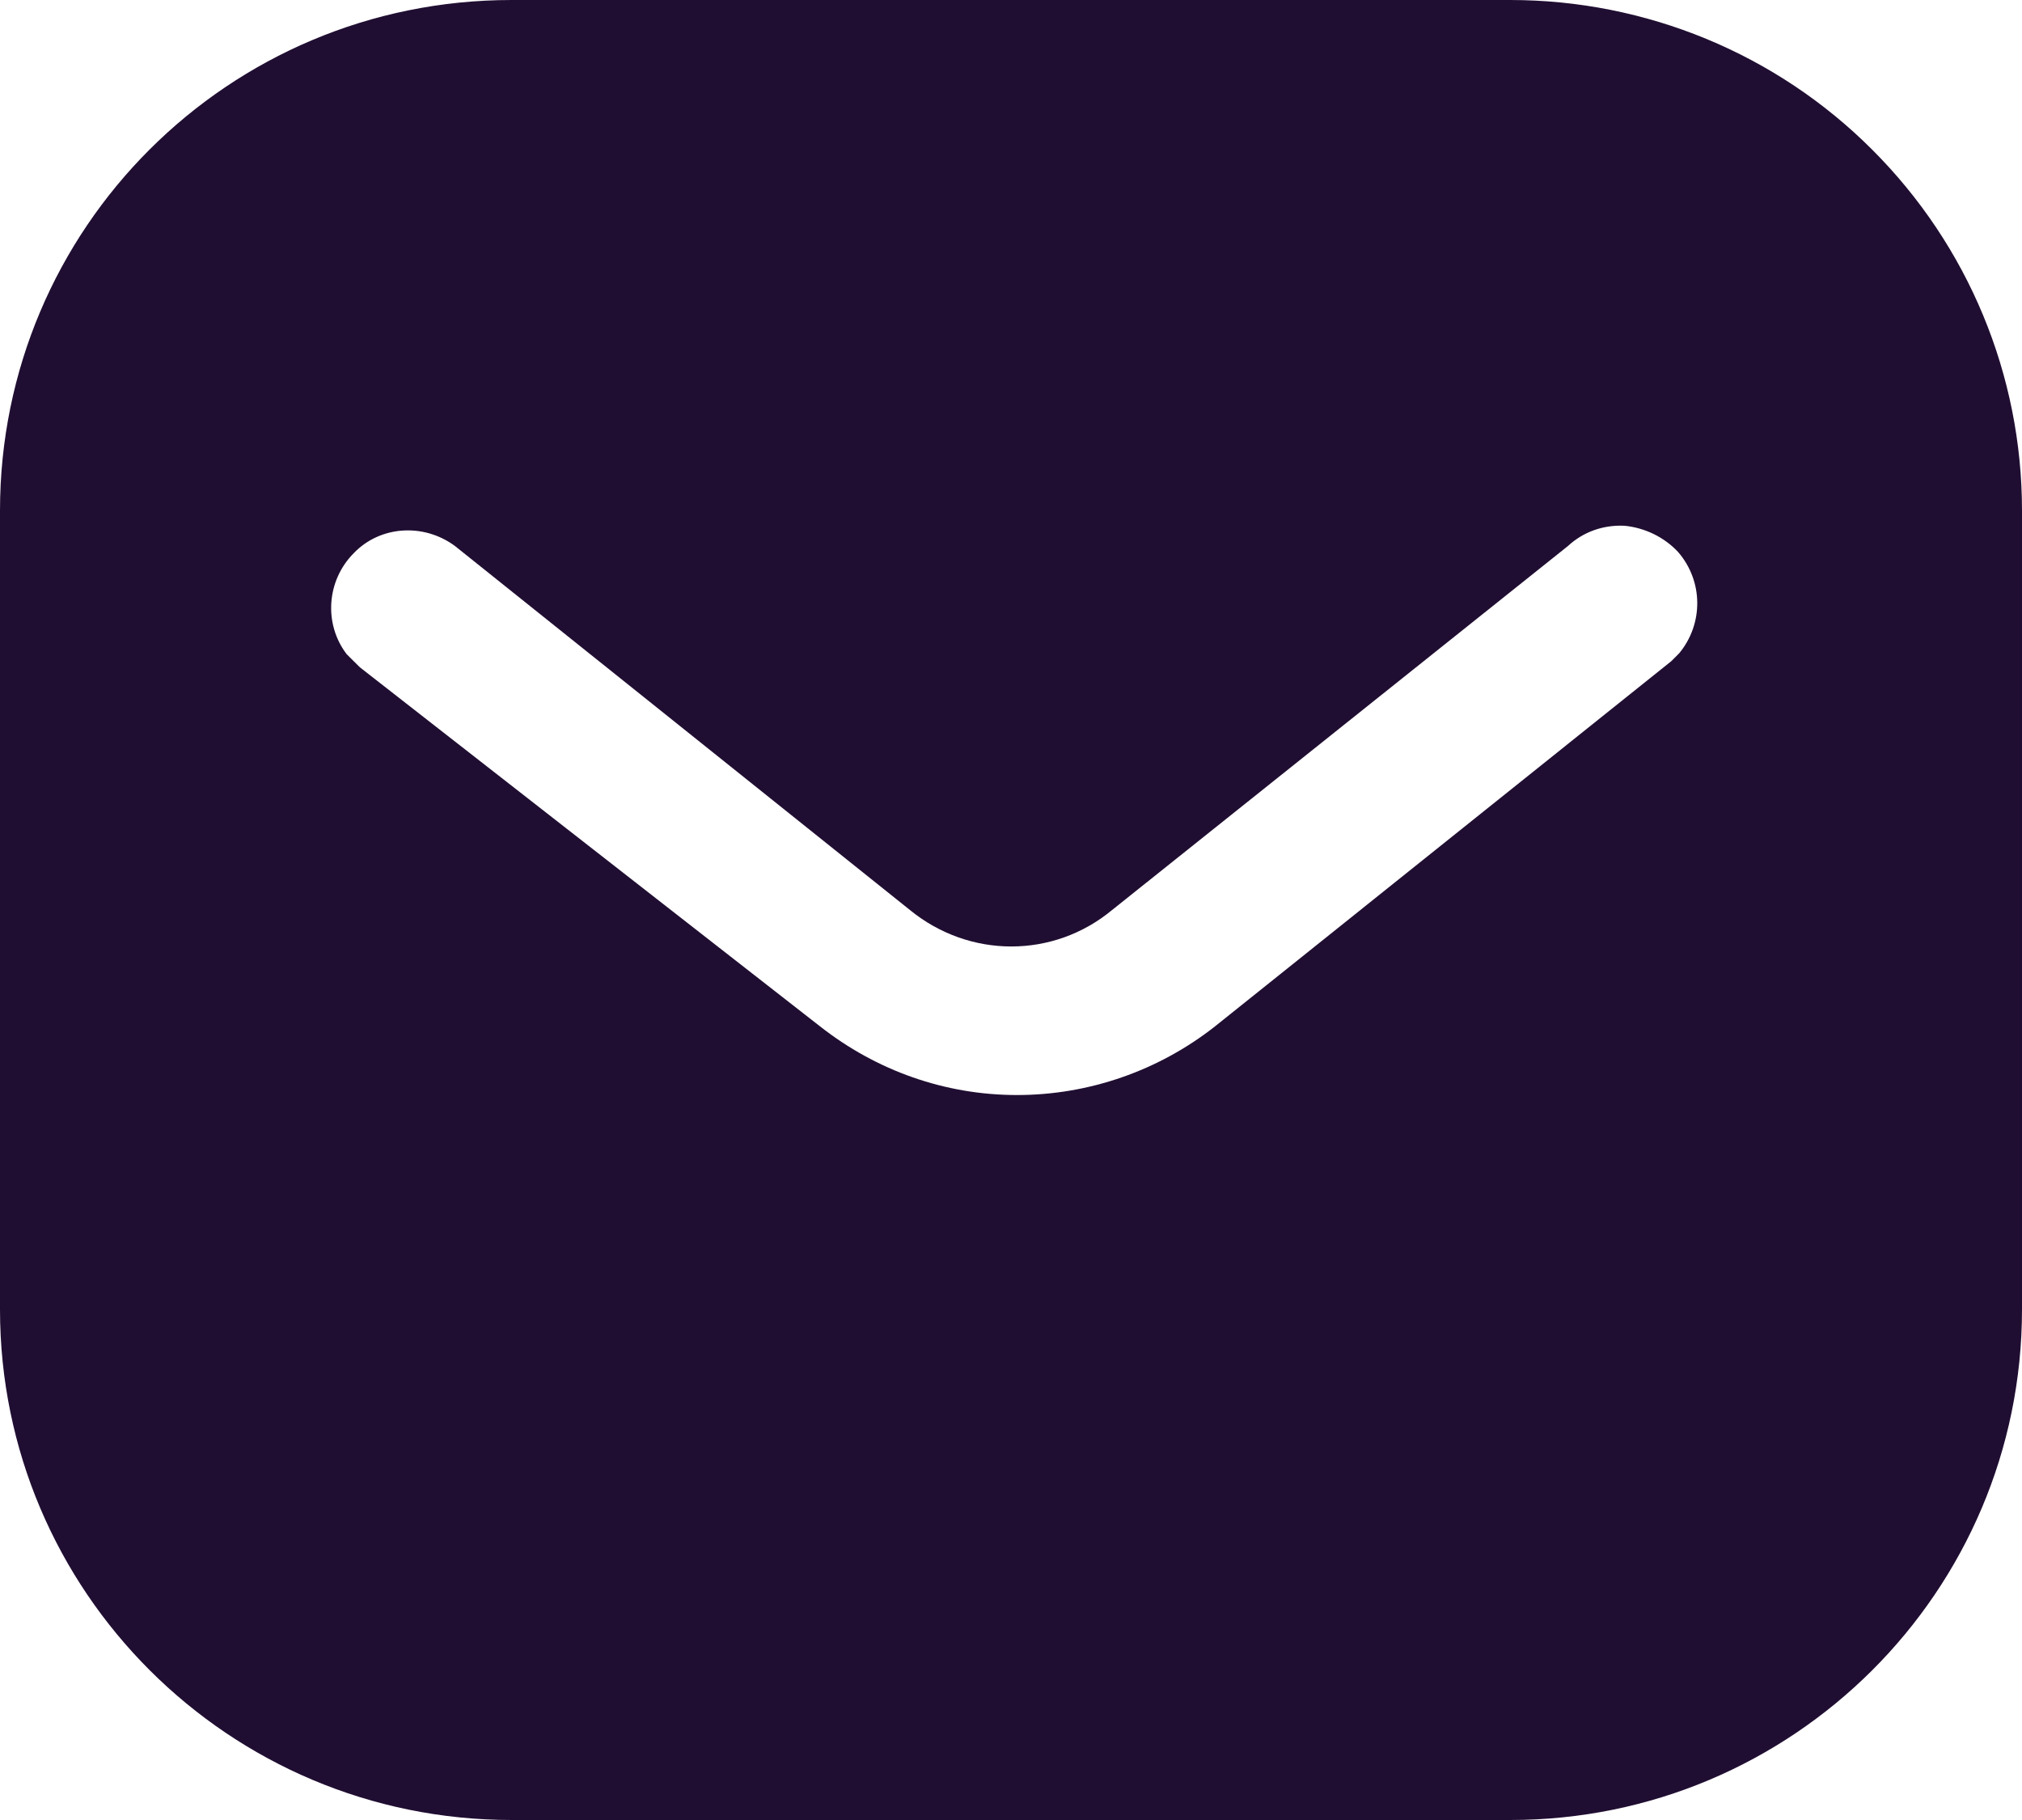
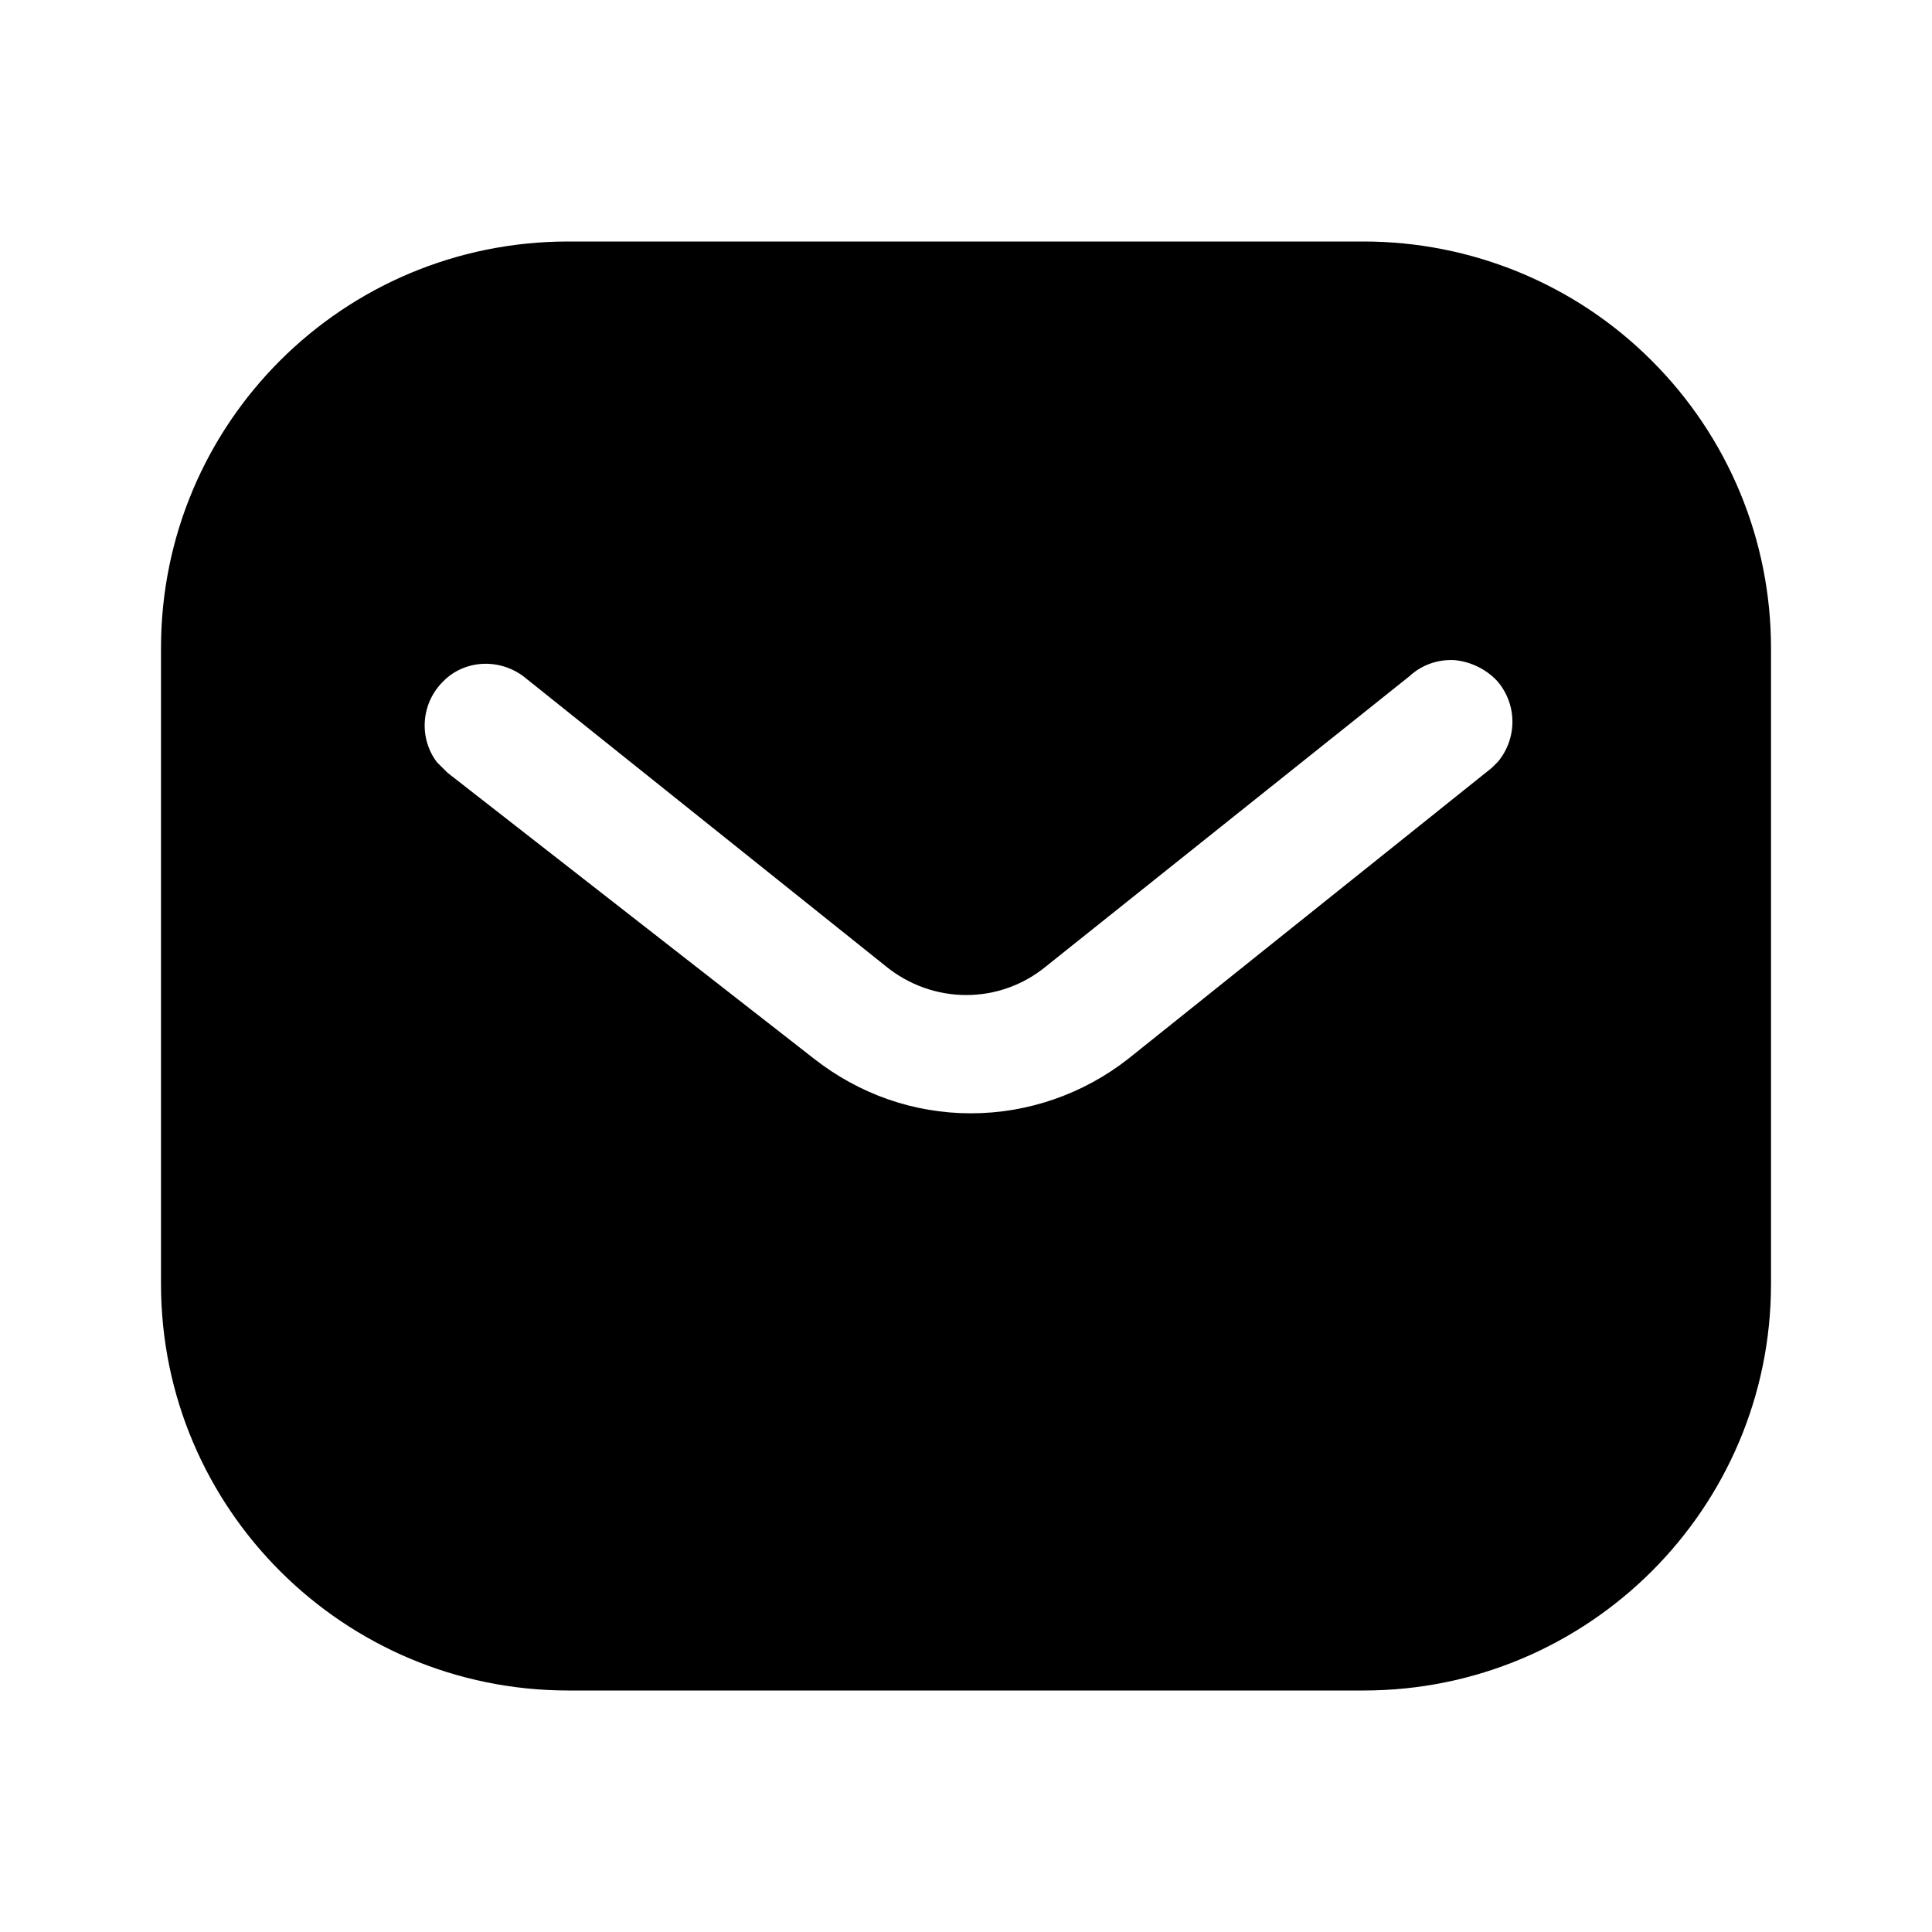
- <svg xmlns="http://www.w3.org/2000/svg" width="20" height="18" viewBox="0 0 20 18" fill="none">
-   <path d="M14.939 0C16.28 0 17.57 0.53 18.519 1.481C19.469 2.43 20 3.71 20 5.05V12.95C20 15.74 17.73 18 14.939 18H5.06C2.269 18 0 15.74 0 12.95V5.05C0 2.26 2.259 0 5.06 0H14.939ZM16.07 5.2C15.86 5.189 15.66 5.26 15.509 5.4L11 9C10.42 9.481 9.589 9.481 9 9L4.5 5.4C4.189 5.17 3.759 5.2 3.5 5.47C3.23 5.74 3.2 6.17 3.429 6.47L3.56 6.6L8.11 10.15C8.67 10.59 9.349 10.83 10.06 10.83C10.769 10.83 11.46 10.59 12.019 10.15L16.53 6.54L16.61 6.46C16.849 6.17 16.849 5.75 16.599 5.46C16.46 5.311 16.269 5.22 16.07 5.2Z" fill="#200E32" />
+ <svg xmlns="http://www.w3.org/2000/svg" width="24" height="24" viewBox="0 0 24 24" fill="none">
+   <path d="M16.939 3C18.28 3 19.57 3.53 20.519 4.481C21.469 5.43 22 6.71 22 8.05V15.95C22 18.74 19.73 21 16.939 21H7.06C4.269 21 2 18.74 2 15.95V8.05C2 5.26 4.259 3 7.06 3H16.939ZM18.07 8.2C17.86 8.189 17.66 8.26 17.509 8.4L13 12C12.42 12.481 11.589 12.481 11 12L6.5 8.4C6.189 8.17 5.759 8.2 5.5 8.47C5.23 8.74 5.2 9.17 5.429 9.47L5.56 9.6L10.11 13.15C10.67 13.59 11.349 13.83 12.06 13.83C12.769 13.83 13.46 13.59 14.019 13.15L18.53 9.54L18.61 9.46C18.849 9.17 18.849 8.75 18.599 8.46C18.46 8.311 18.269 8.22 18.07 8.2Z" fill="black" />
</svg>
